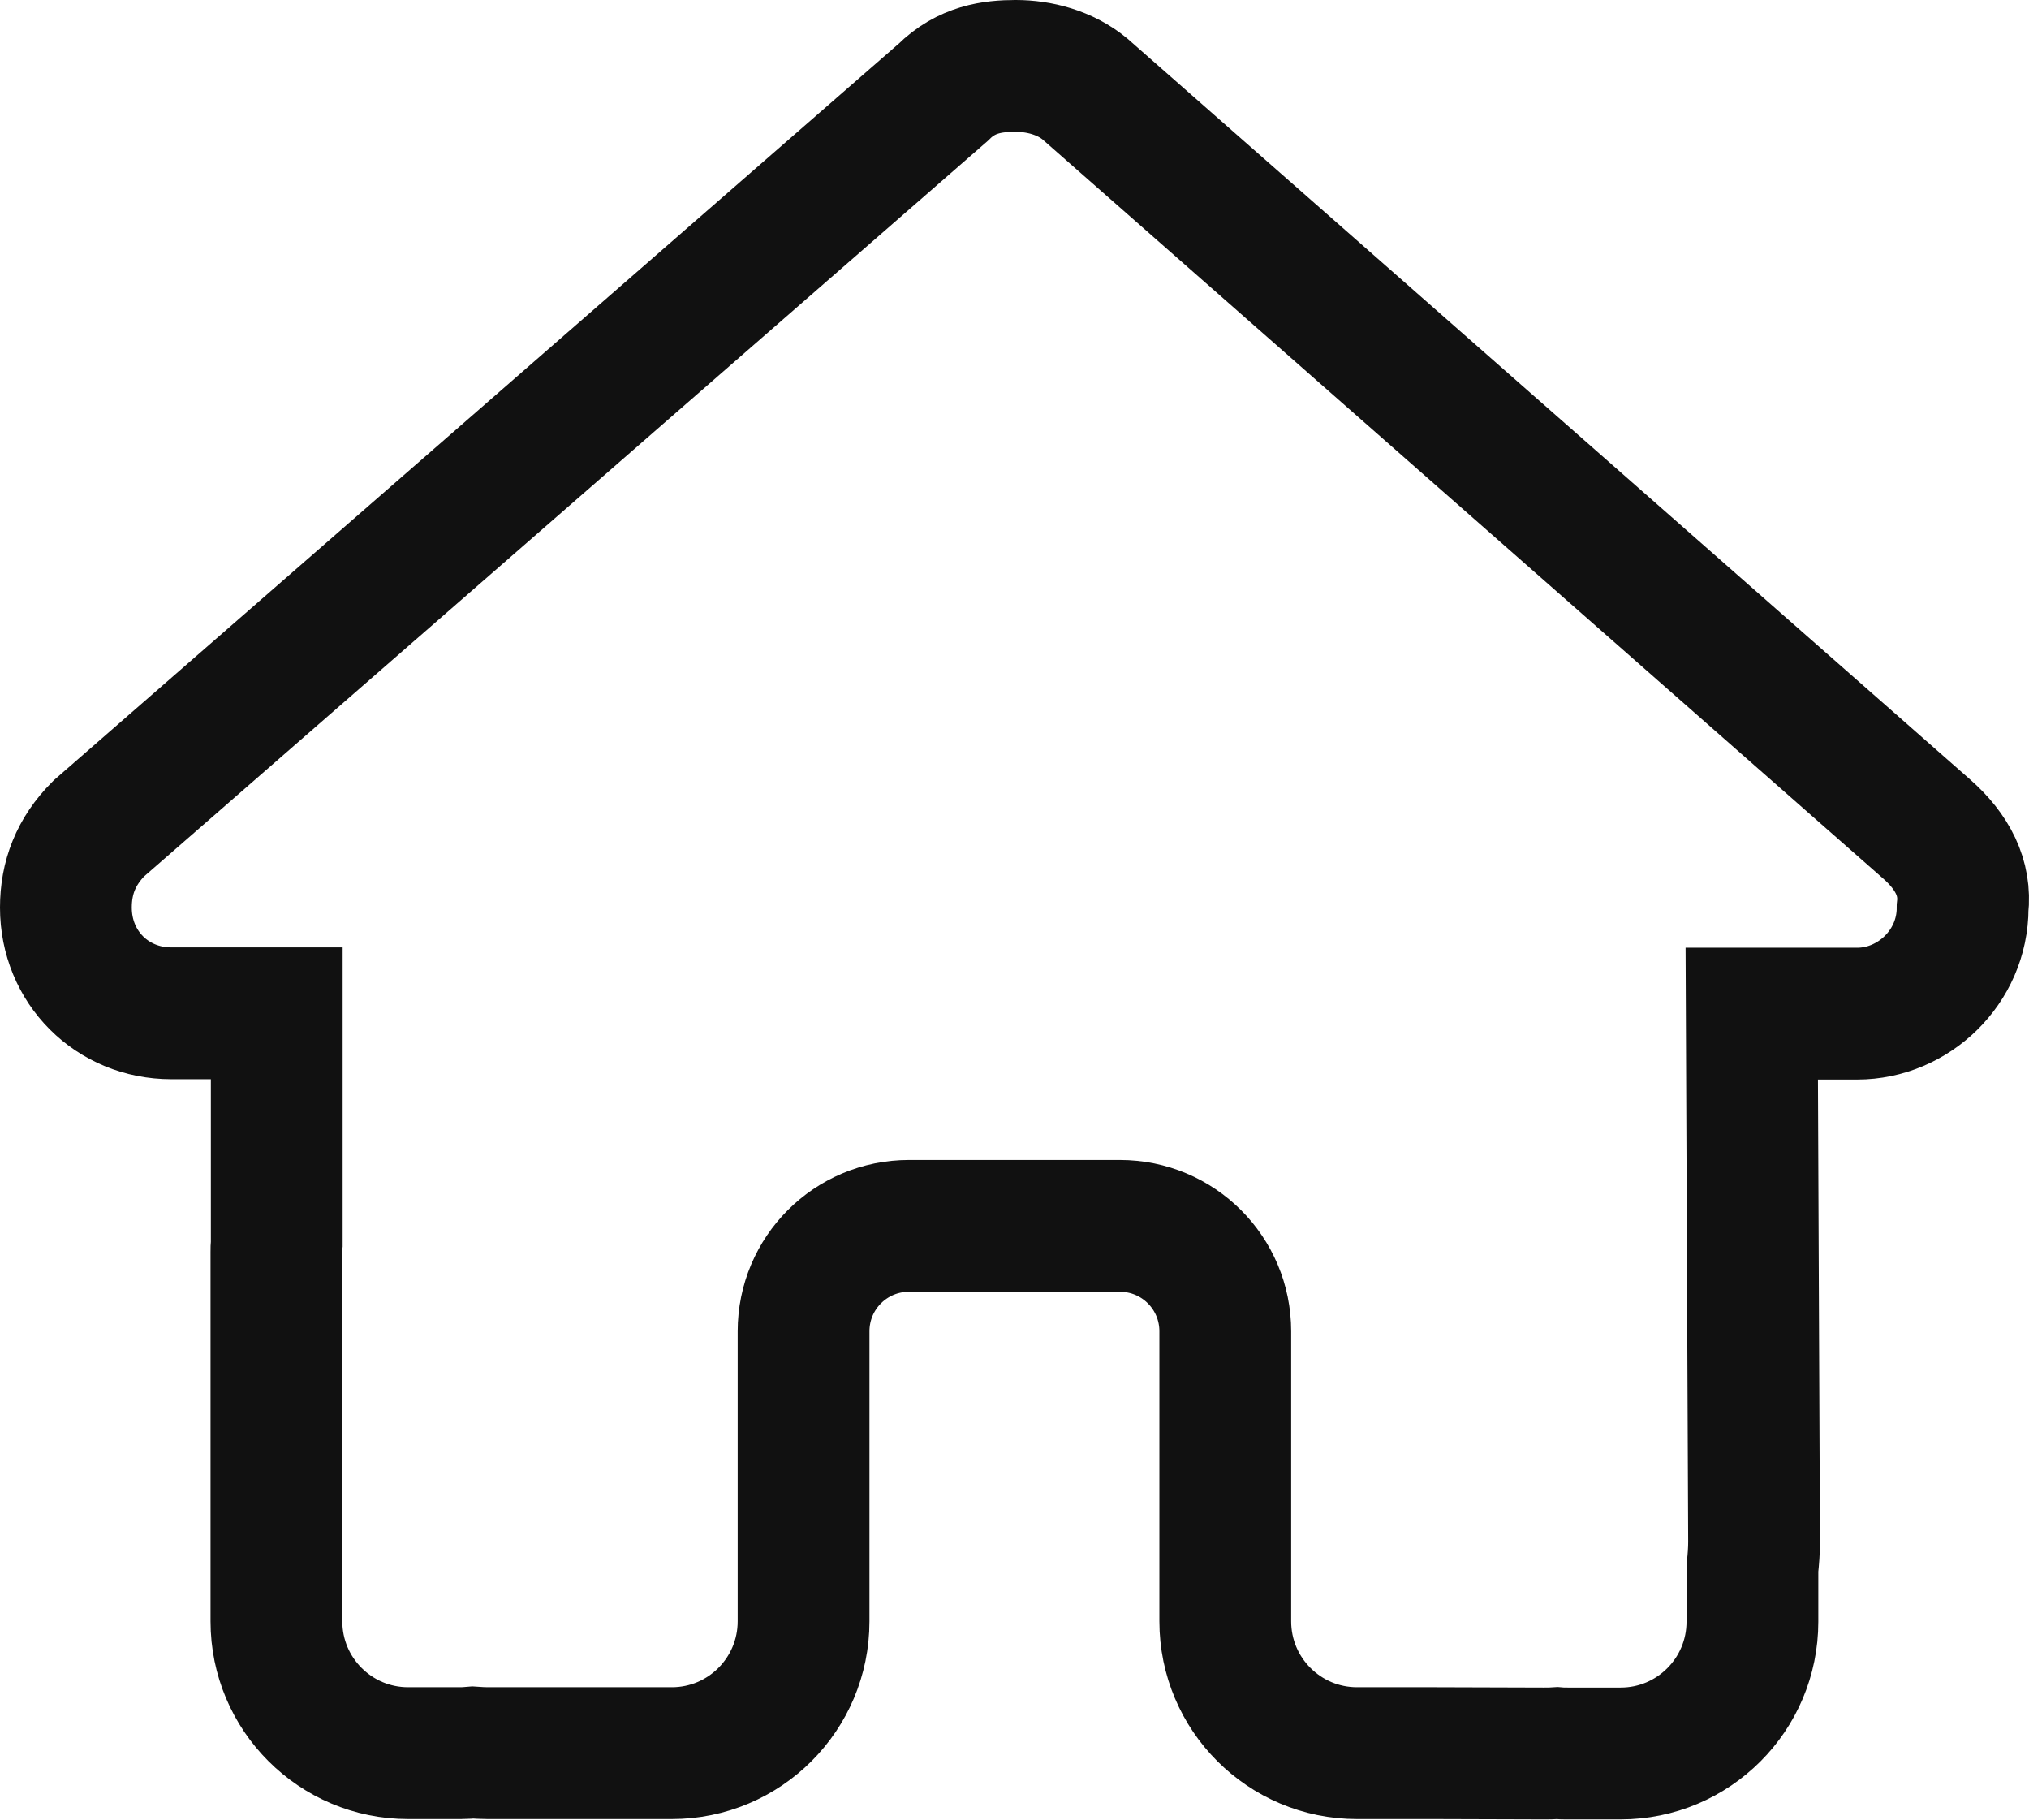
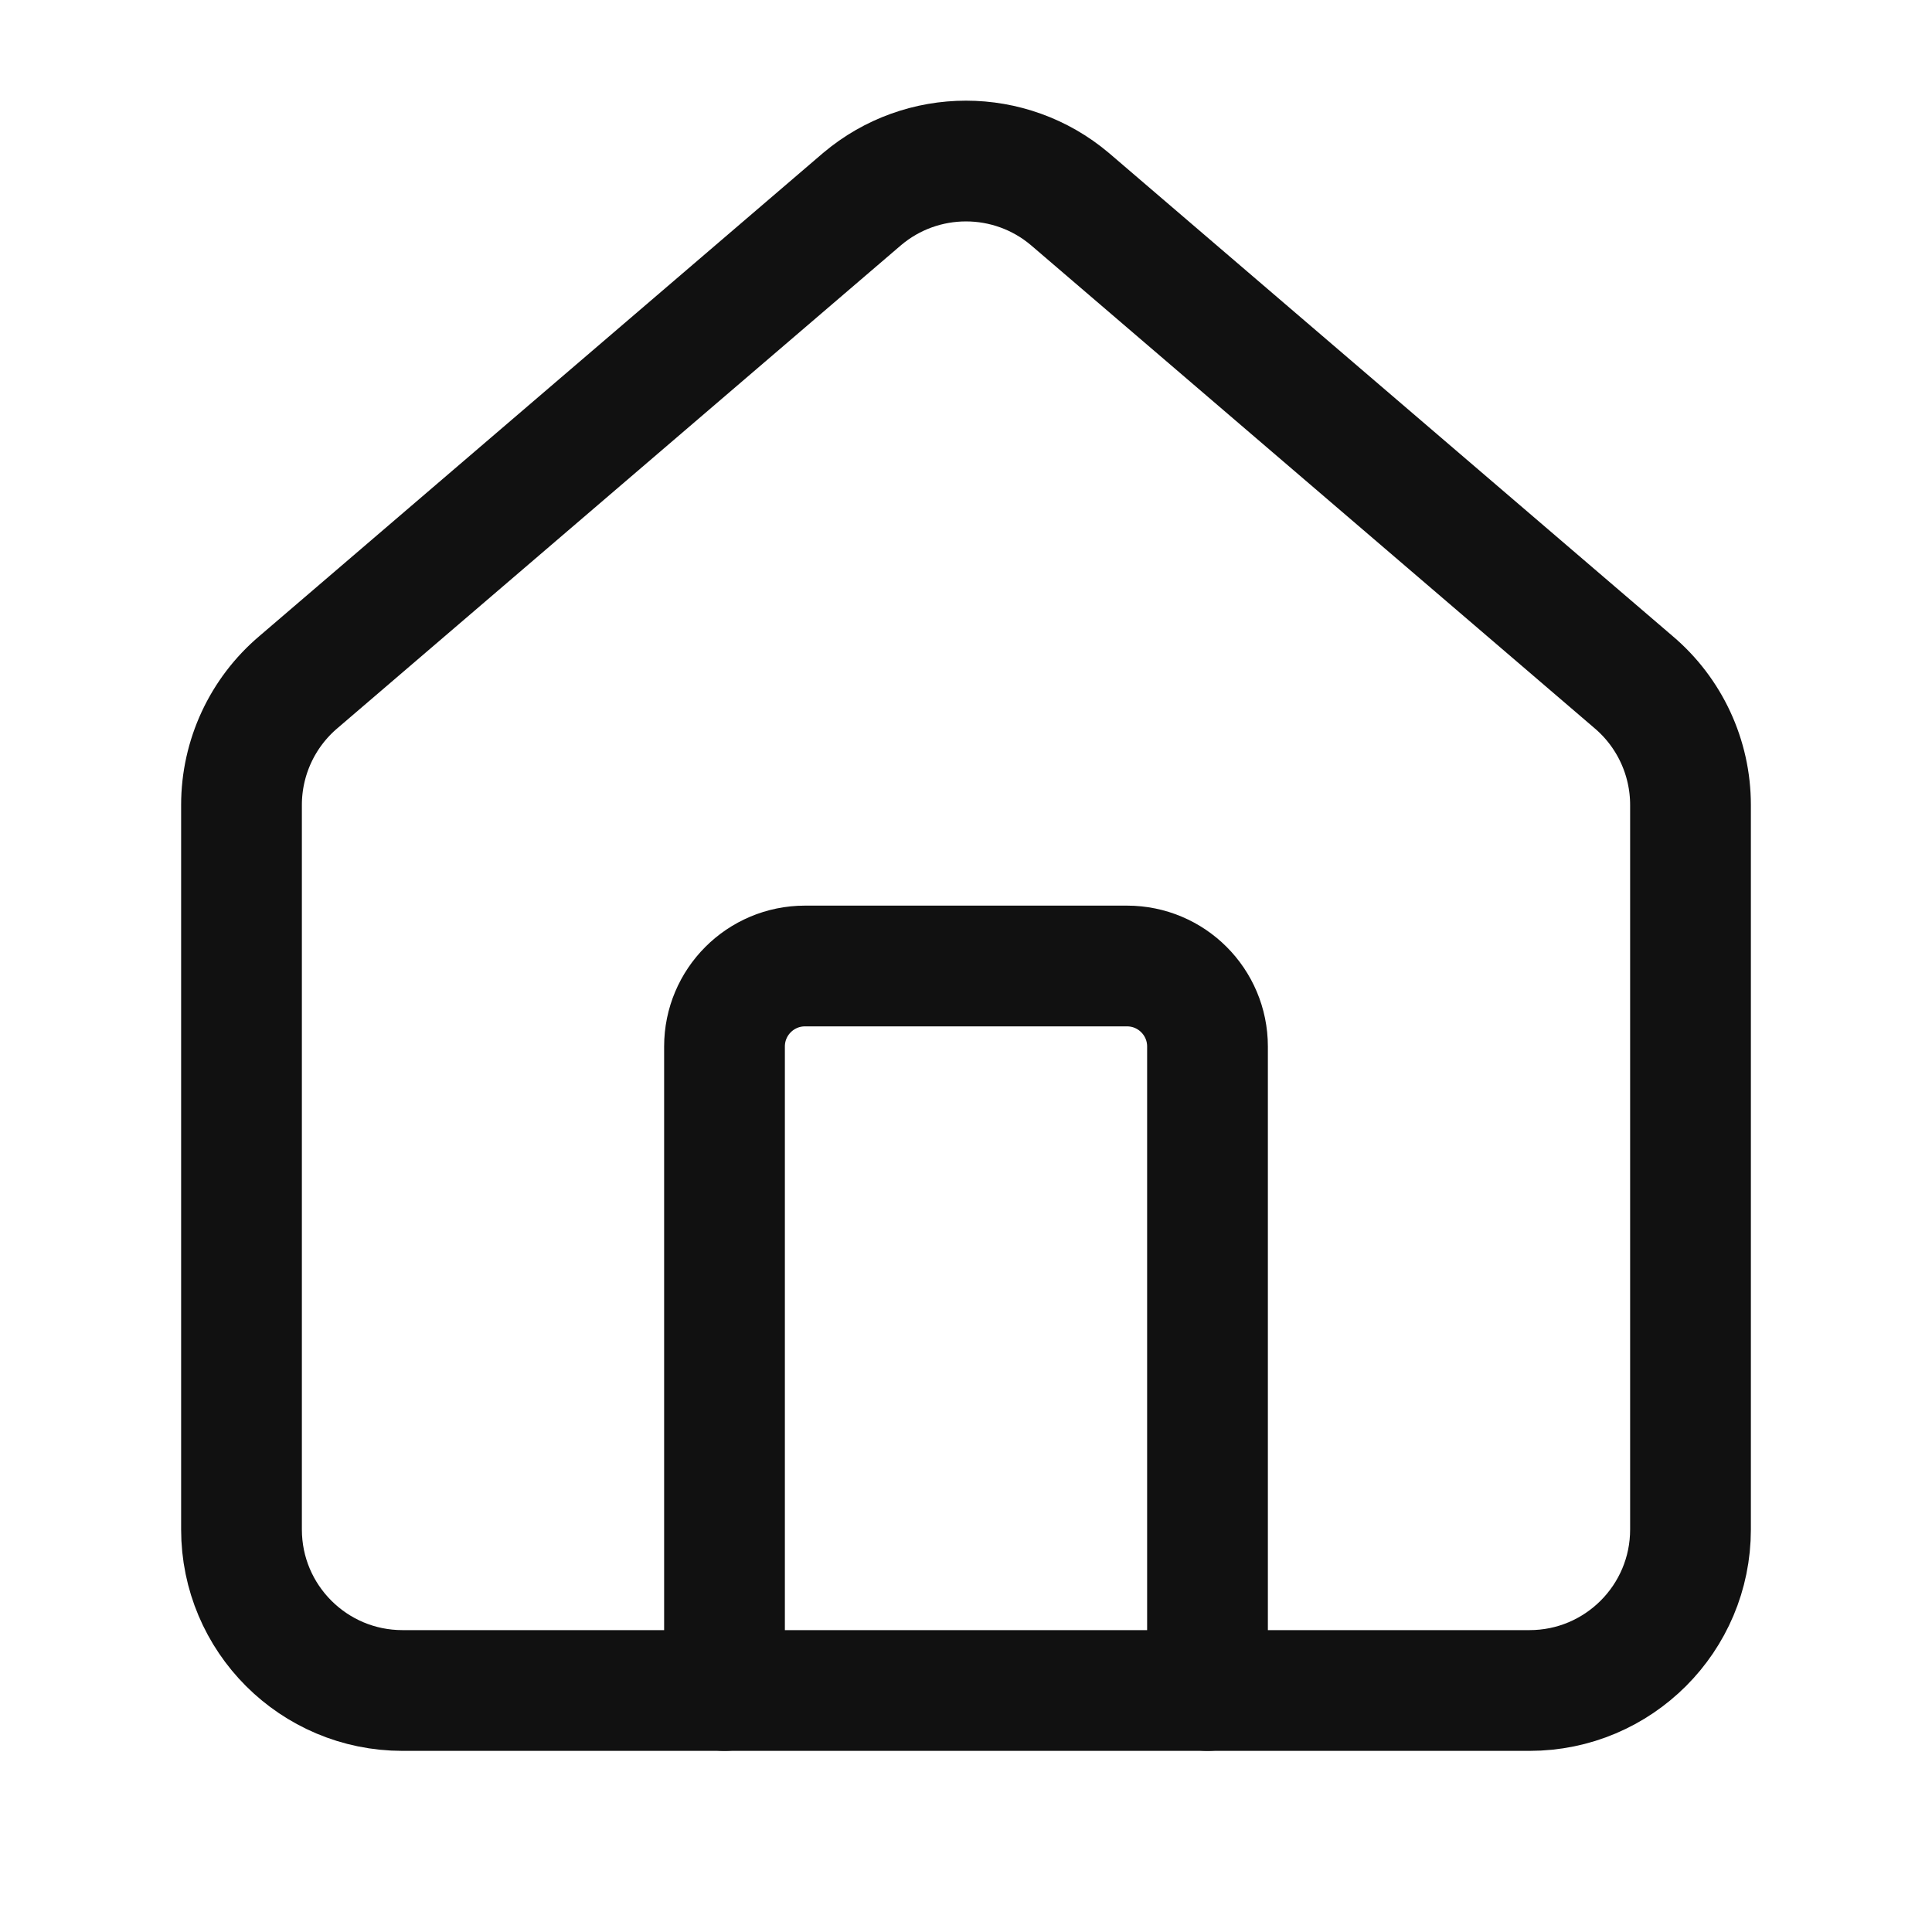
- <svg xmlns="http://www.w3.org/2000/svg" id="Layer_2" data-name="Layer 2" viewBox="0 0 615.85 552.1">
-   <defs>
-     <style>
-       .cls-1 {
-         fill: none;
-         stroke: #111;
-         stroke-miterlimit: 10;
-         stroke-width: 40px;
-       }
-     </style>
-   </defs>
-   <g id="Layer_1-2" data-name="Layer 1">
-     <path class="cls-1" d="M595.7,275.5c0,18-15,32.1-32,32.1h-32l.7,160.2c0,2.7-.2,5.4-.5,8.1v16.2c0,22.1-17.9,40-40,40h-16c-1.1,0-2.2,0-3.3-.1-1.4.1-2.8.1-4.2.1l-32.5-.1h-24c-22.1,0-40-17.9-40-40v-88c0-17.7-14.3-32-32-32h-64c-17.7,0-32,14.3-32,32v88c0,22.1-17.9,40-40,40h-55.9c-1.5,0-3-.1-4.5-.2-1.2.1-2.4.2-3.6.2h-16c-22.1,0-40-17.9-40-40v-112c0-.9,0-1.9.1-2.8v-69.7h-32c-18,0-32-14-32-32.1,0-9,3-17,10-24L286.3,28c7-7,15-8,22-8s15,2,21,7l255.4,224.5c8,7,12,15,11,24Z" />
-   </g>
+ <svg xmlns="http://www.w3.org/2000/svg" width="32" height="32" viewBox="0 0 24 24" fill="none" stroke="#111111" stroke-width="1.5" stroke-linecap="round" stroke-linejoin="round" class="lucide lucide-house">
+   <path d="M15 21v-8a1 1 0 0 0-1-1h-4a1 1 0 0 0-1 1v8" />
+   <path d="M3 10a2 2 0 0 1 .709-1.528l7-5.999a2 2 0 0 1 2.582 0l7 5.999A2 2 0 0 1 21 10v9a2 2 0 0 1-2 2H5a2 2 0 0 1-2-2z" />
</svg>
